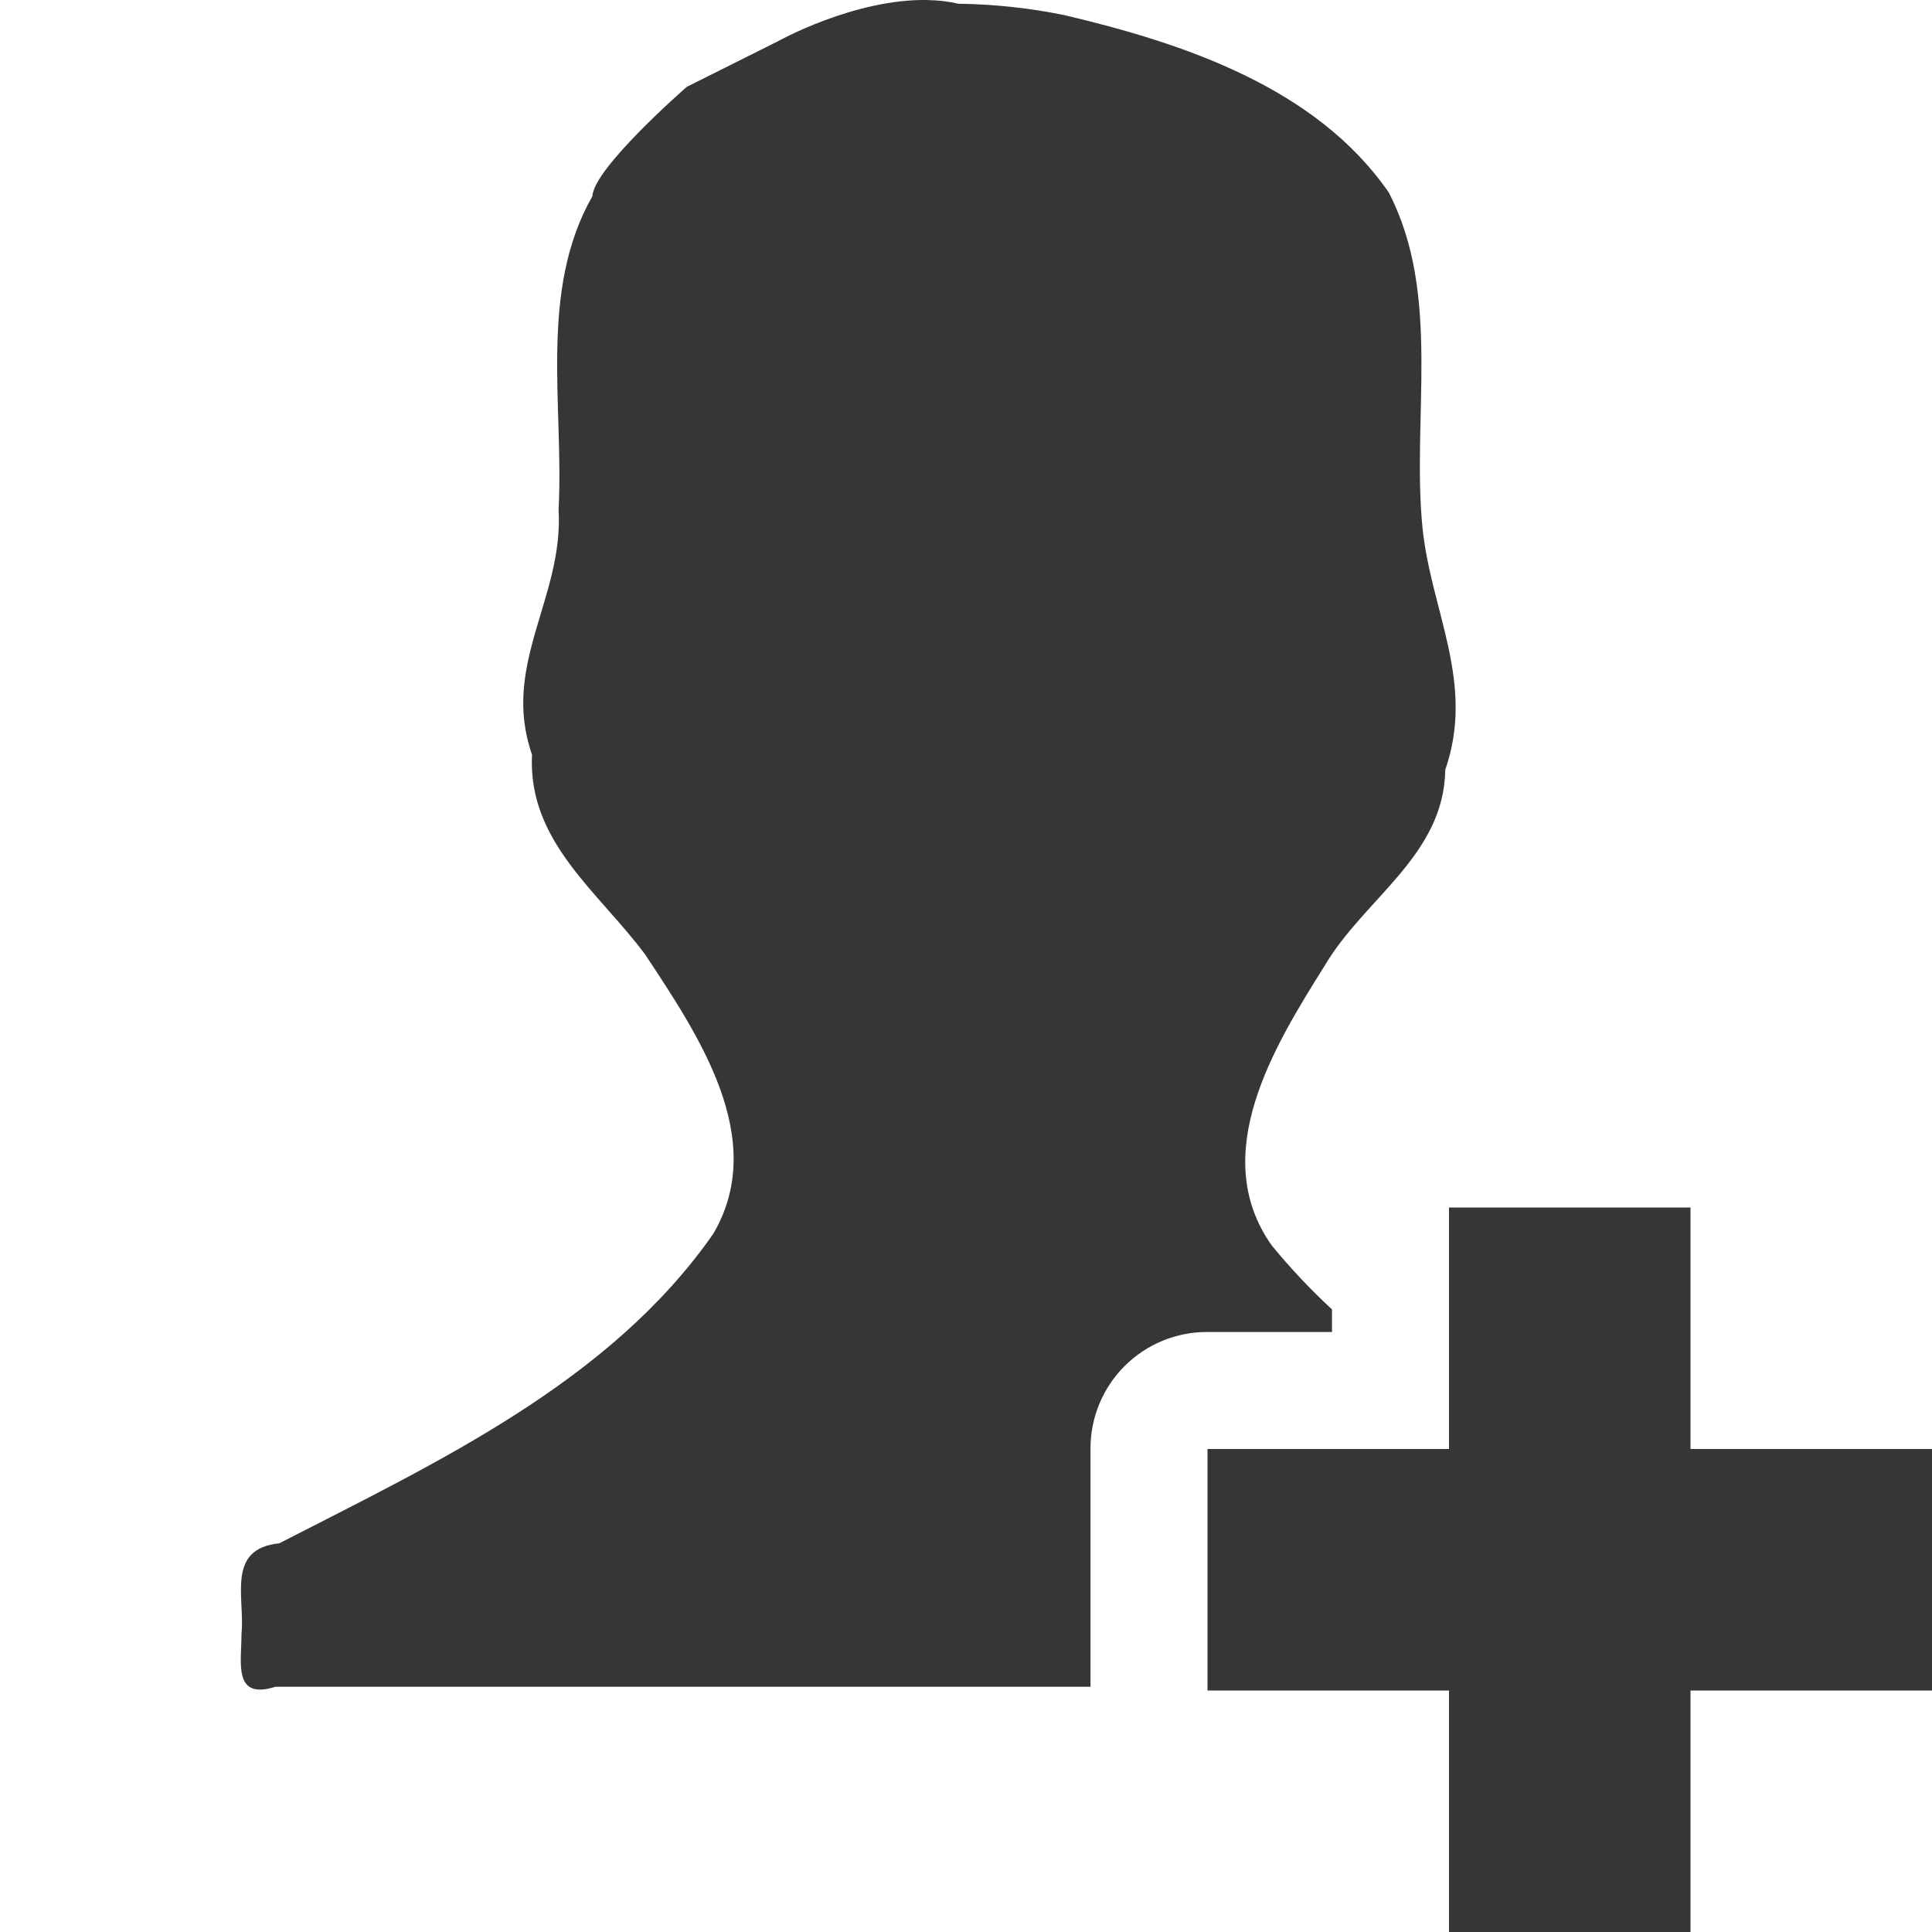
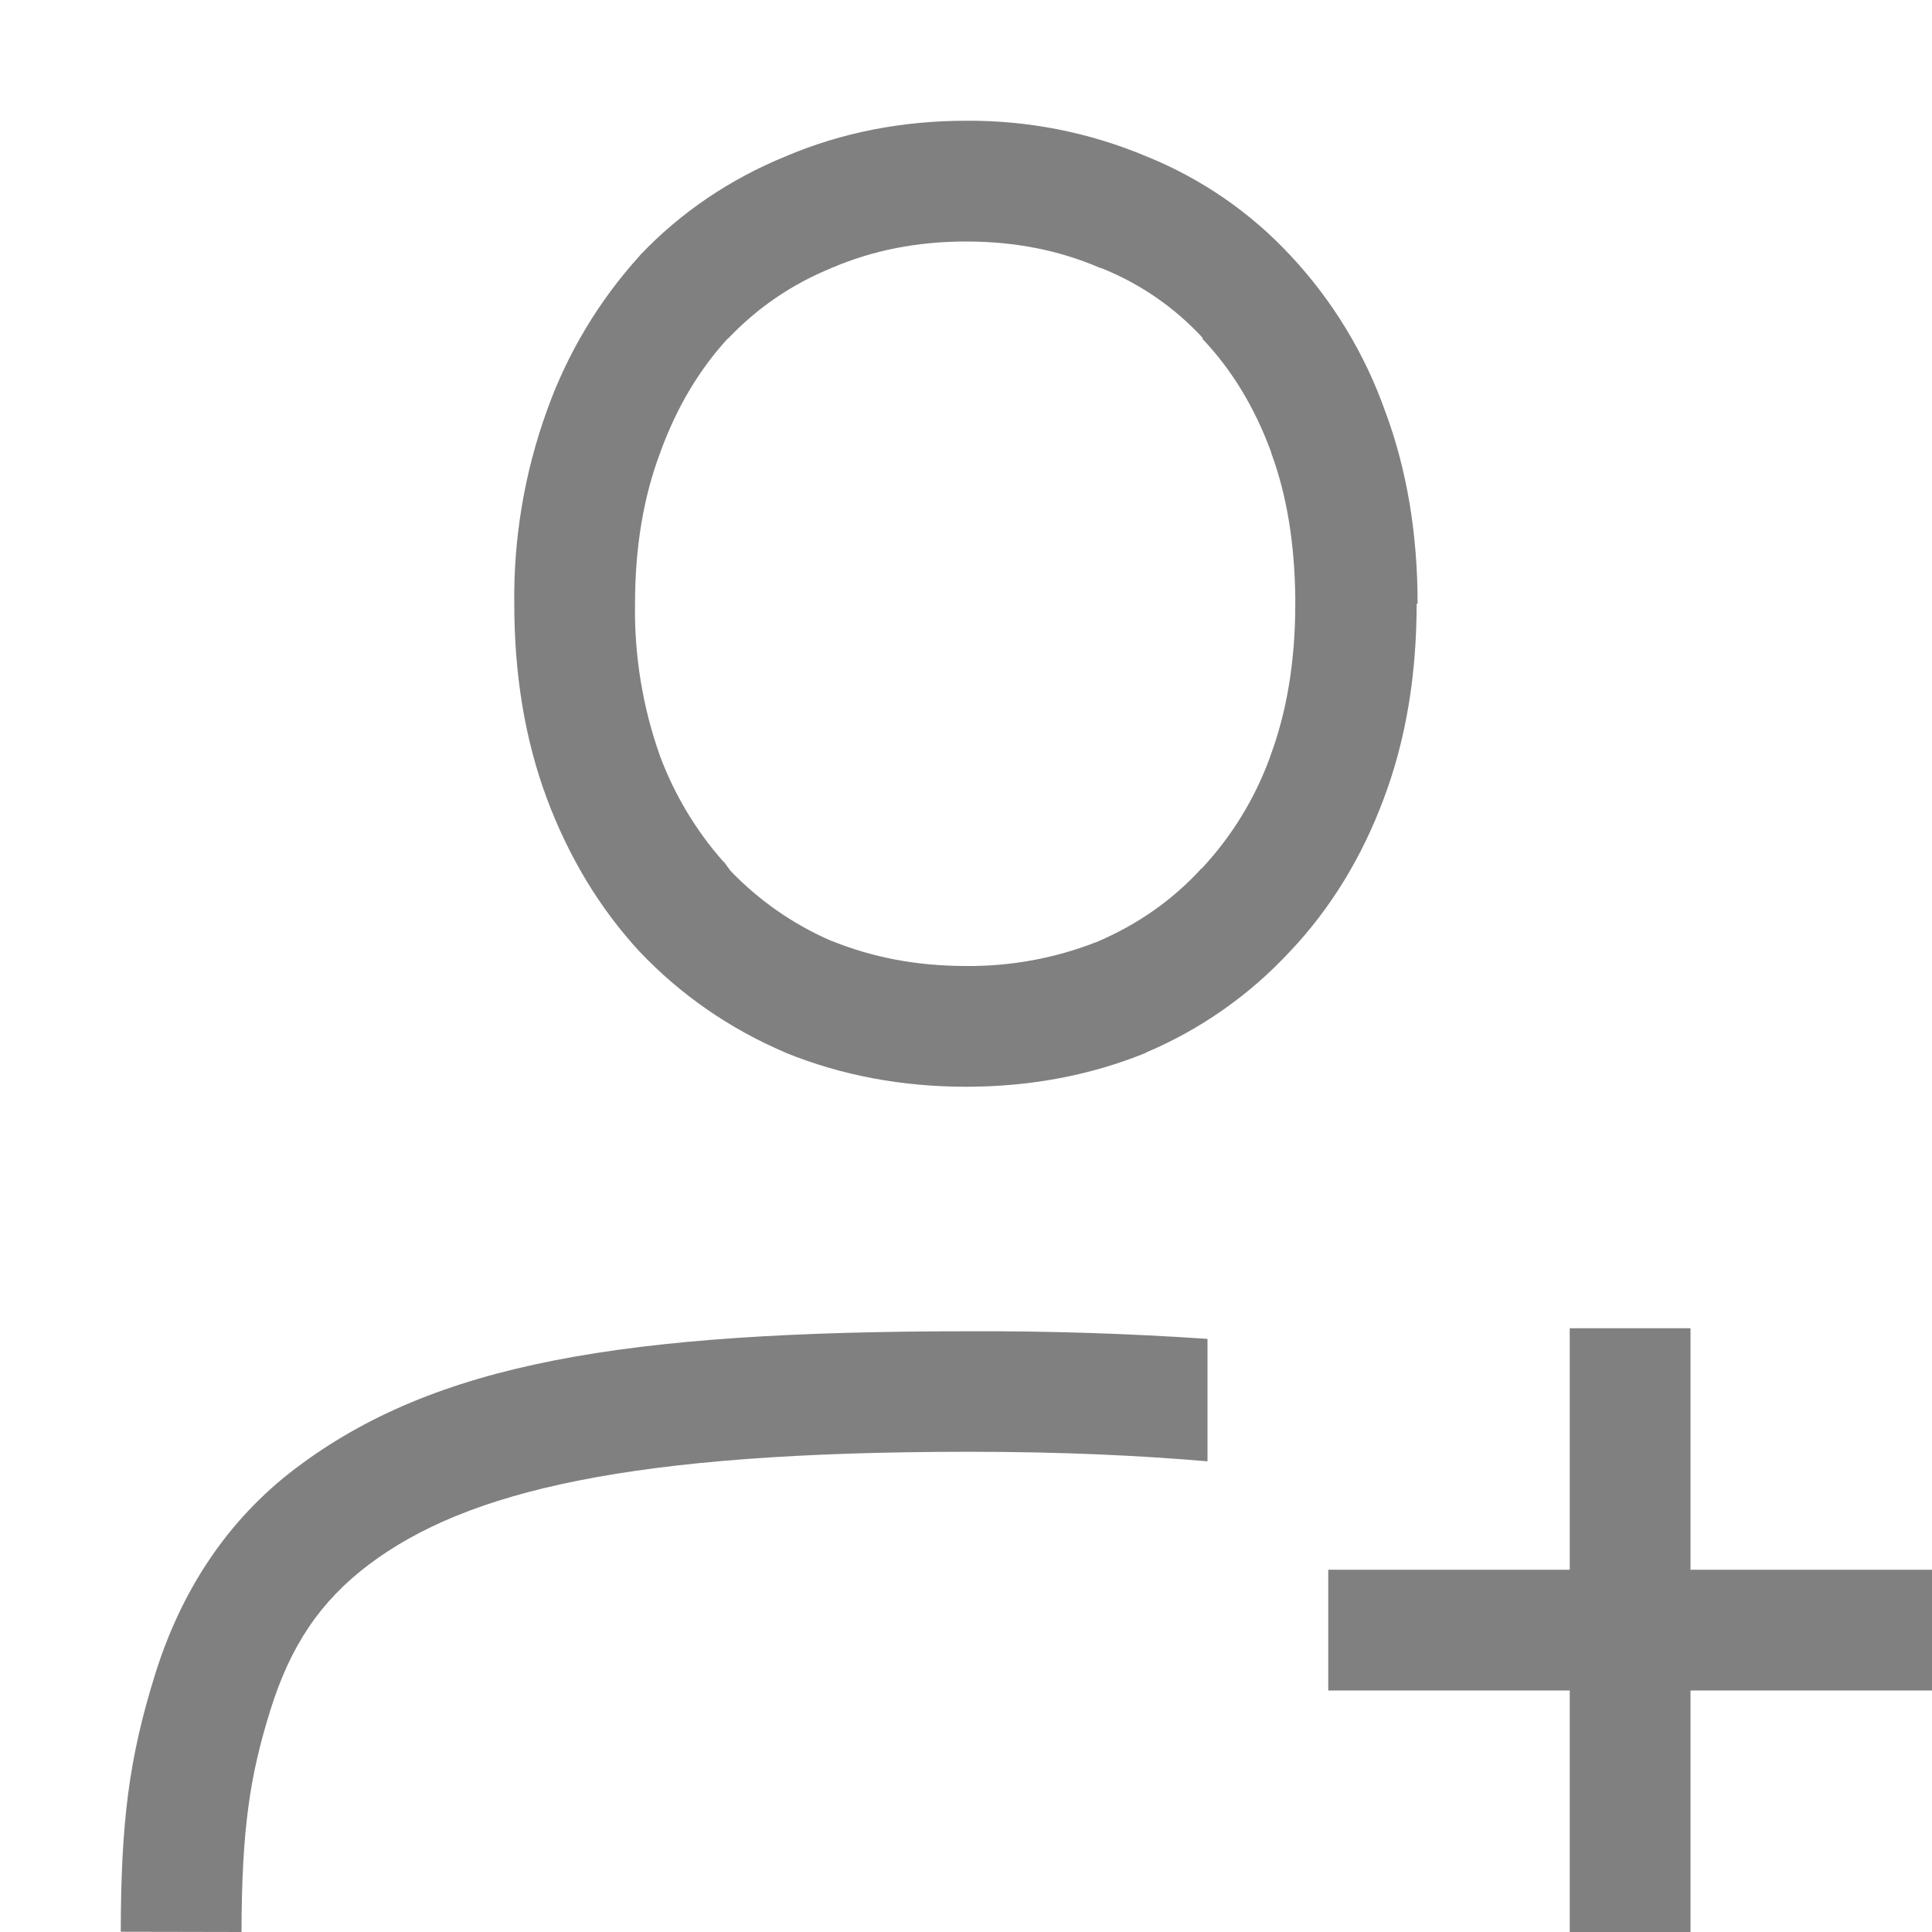
<svg xmlns="http://www.w3.org/2000/svg" height="16" width="16">
-   <g color="#363636" transform="translate(-753 23)">
-     <path d="M760.688-23c-.614-.013-1.25.344-1.25.344l-.75.375s-.773.673-.782.906c-.447.783-.235 1.738-.28 2.594.043.735-.48 1.286-.22 2.031-.037.72.552 1.136.938 1.656.434.659 1.027 1.525.562 2.313-.858 1.23-2.29 1.892-3.593 2.562-.443.045-.283.45-.313.75 0 .238-.072.55.281.438h6.75V-11a.964.964 0 0 1 .97-.969h1.03v-.187a5.3 5.3 0 0 1-.5-.531c-.53-.752.018-1.645.438-2.313.326-.557.99-.915 1-1.625.25-.72-.117-1.313-.188-2-.092-.91.16-1.934-.28-2.781-.598-.867-1.696-1.236-2.688-1.469a4.658 4.658 0 0 0-.875-.094 1.175 1.175 0 0 0-.25-.03zM765-13v2h-2v2h2v2h2v-2h2v-2h-2v-2z" fill="#363636" overflow="visible" style="marker:none" />
+   <g color="#000" fill="gray" font-weight="400" white-space="normal">
+     <path d="M8 1c-.529 0-1.032.098-1.494.295-.46.188-.868.463-1.207.82l-.002.004-.002.002a3.82 3.82 0 0 0-.766 1.28 4.551 4.551 0 0 0-.27 1.6c0 .58.087 1.122.27 1.612.18.482.436.908.766 1.266l.002.002.002.002c.338.356.743.636 1.201.832l.004.002.004.002C6.97 8.907 7.472 9 8 9s1.028-.093 1.49-.281v-.002a3.47 3.47 0 0 0 1.19-.834c.34-.358.6-.786.78-1.27.185-.49.272-1.031.272-1.613h.008c0-.573-.087-1.109-.27-1.598a3.692 3.692 0 0 0-.78-1.283 3.332 3.332 0 0 0-1.196-.824A3.78 3.78 0 0 0 8 1zm0 1c.406 0 .77.073 1.102.215l.01.004.01.002a2.3 2.3 0 0 1 .837.576v.01c.24.253.431.564.569.94v.005c.13.351.194.753.199 1.202V5c0 .482-.072.9-.207 1.262v.002a2.708 2.708 0 0 1-.57.931l-.01.004v.004c-.234.253-.514.45-.848.594A2.889 2.889 0 0 1 8 8c-.41 0-.777-.072-1.11-.207h-.003a2.58 2.58 0 0 1-.838-.582l-.051-.07-.008-.006a2.798 2.798 0 0 1-.523-.871A3.595 3.595 0 0 1 5.259 5c0-.471.071-.886.208-1.25l.002-.002v-.004c.137-.376.324-.684.554-.936l.012-.01c.24-.25.52-.443.85-.578l.006-.004.008-.002C7.229 2.074 7.594 2 8 2zm.03 9.025c-2.882 0-4.43.266-5.579 1.133-.575.434-.954 1.025-1.168 1.713-.214.688-.281 1.212-.283 2.127L2 16c.002-.865.072-1.3.238-1.834.166-.534.412-.903.817-1.209.81-.61 2.162-.934 4.974-.934.77 0 1.407.031 1.971.079v-1.014a27.464 27.464 0 0 0-1.97-.063z" font-family="Ubuntu" letter-spacing="0" overflow="visible" style="line-height:125%;-inkscape-font-specification:'Ubuntu, Normal';font-variant-ligatures:normal;font-variant-position:normal;font-variant-caps:normal;font-variant-numeric:normal;font-variant-alternates:normal;font-feature-settings:normal;text-indent:0;text-align:start;text-decoration-line:none;text-decoration-style:solid;text-decoration-color:#000;text-transform:none;text-orientation:mixed;shape-padding:0;isolation:auto;mix-blend-mode:normal" word-spacing="0" />
+     <path d="M13 11v2h-2v1h2v2h1v-2h2v-1h-2v-2z" font-family="sans-serif" overflow="visible" style="line-height:normal;text-indent:0;text-align:start;text-decoration-line:none;text-decoration-style:solid;text-decoration-color:#000;text-transform:none;isolation:auto;mix-blend-mode:normal;marker:none" />
  </g>
</svg>
